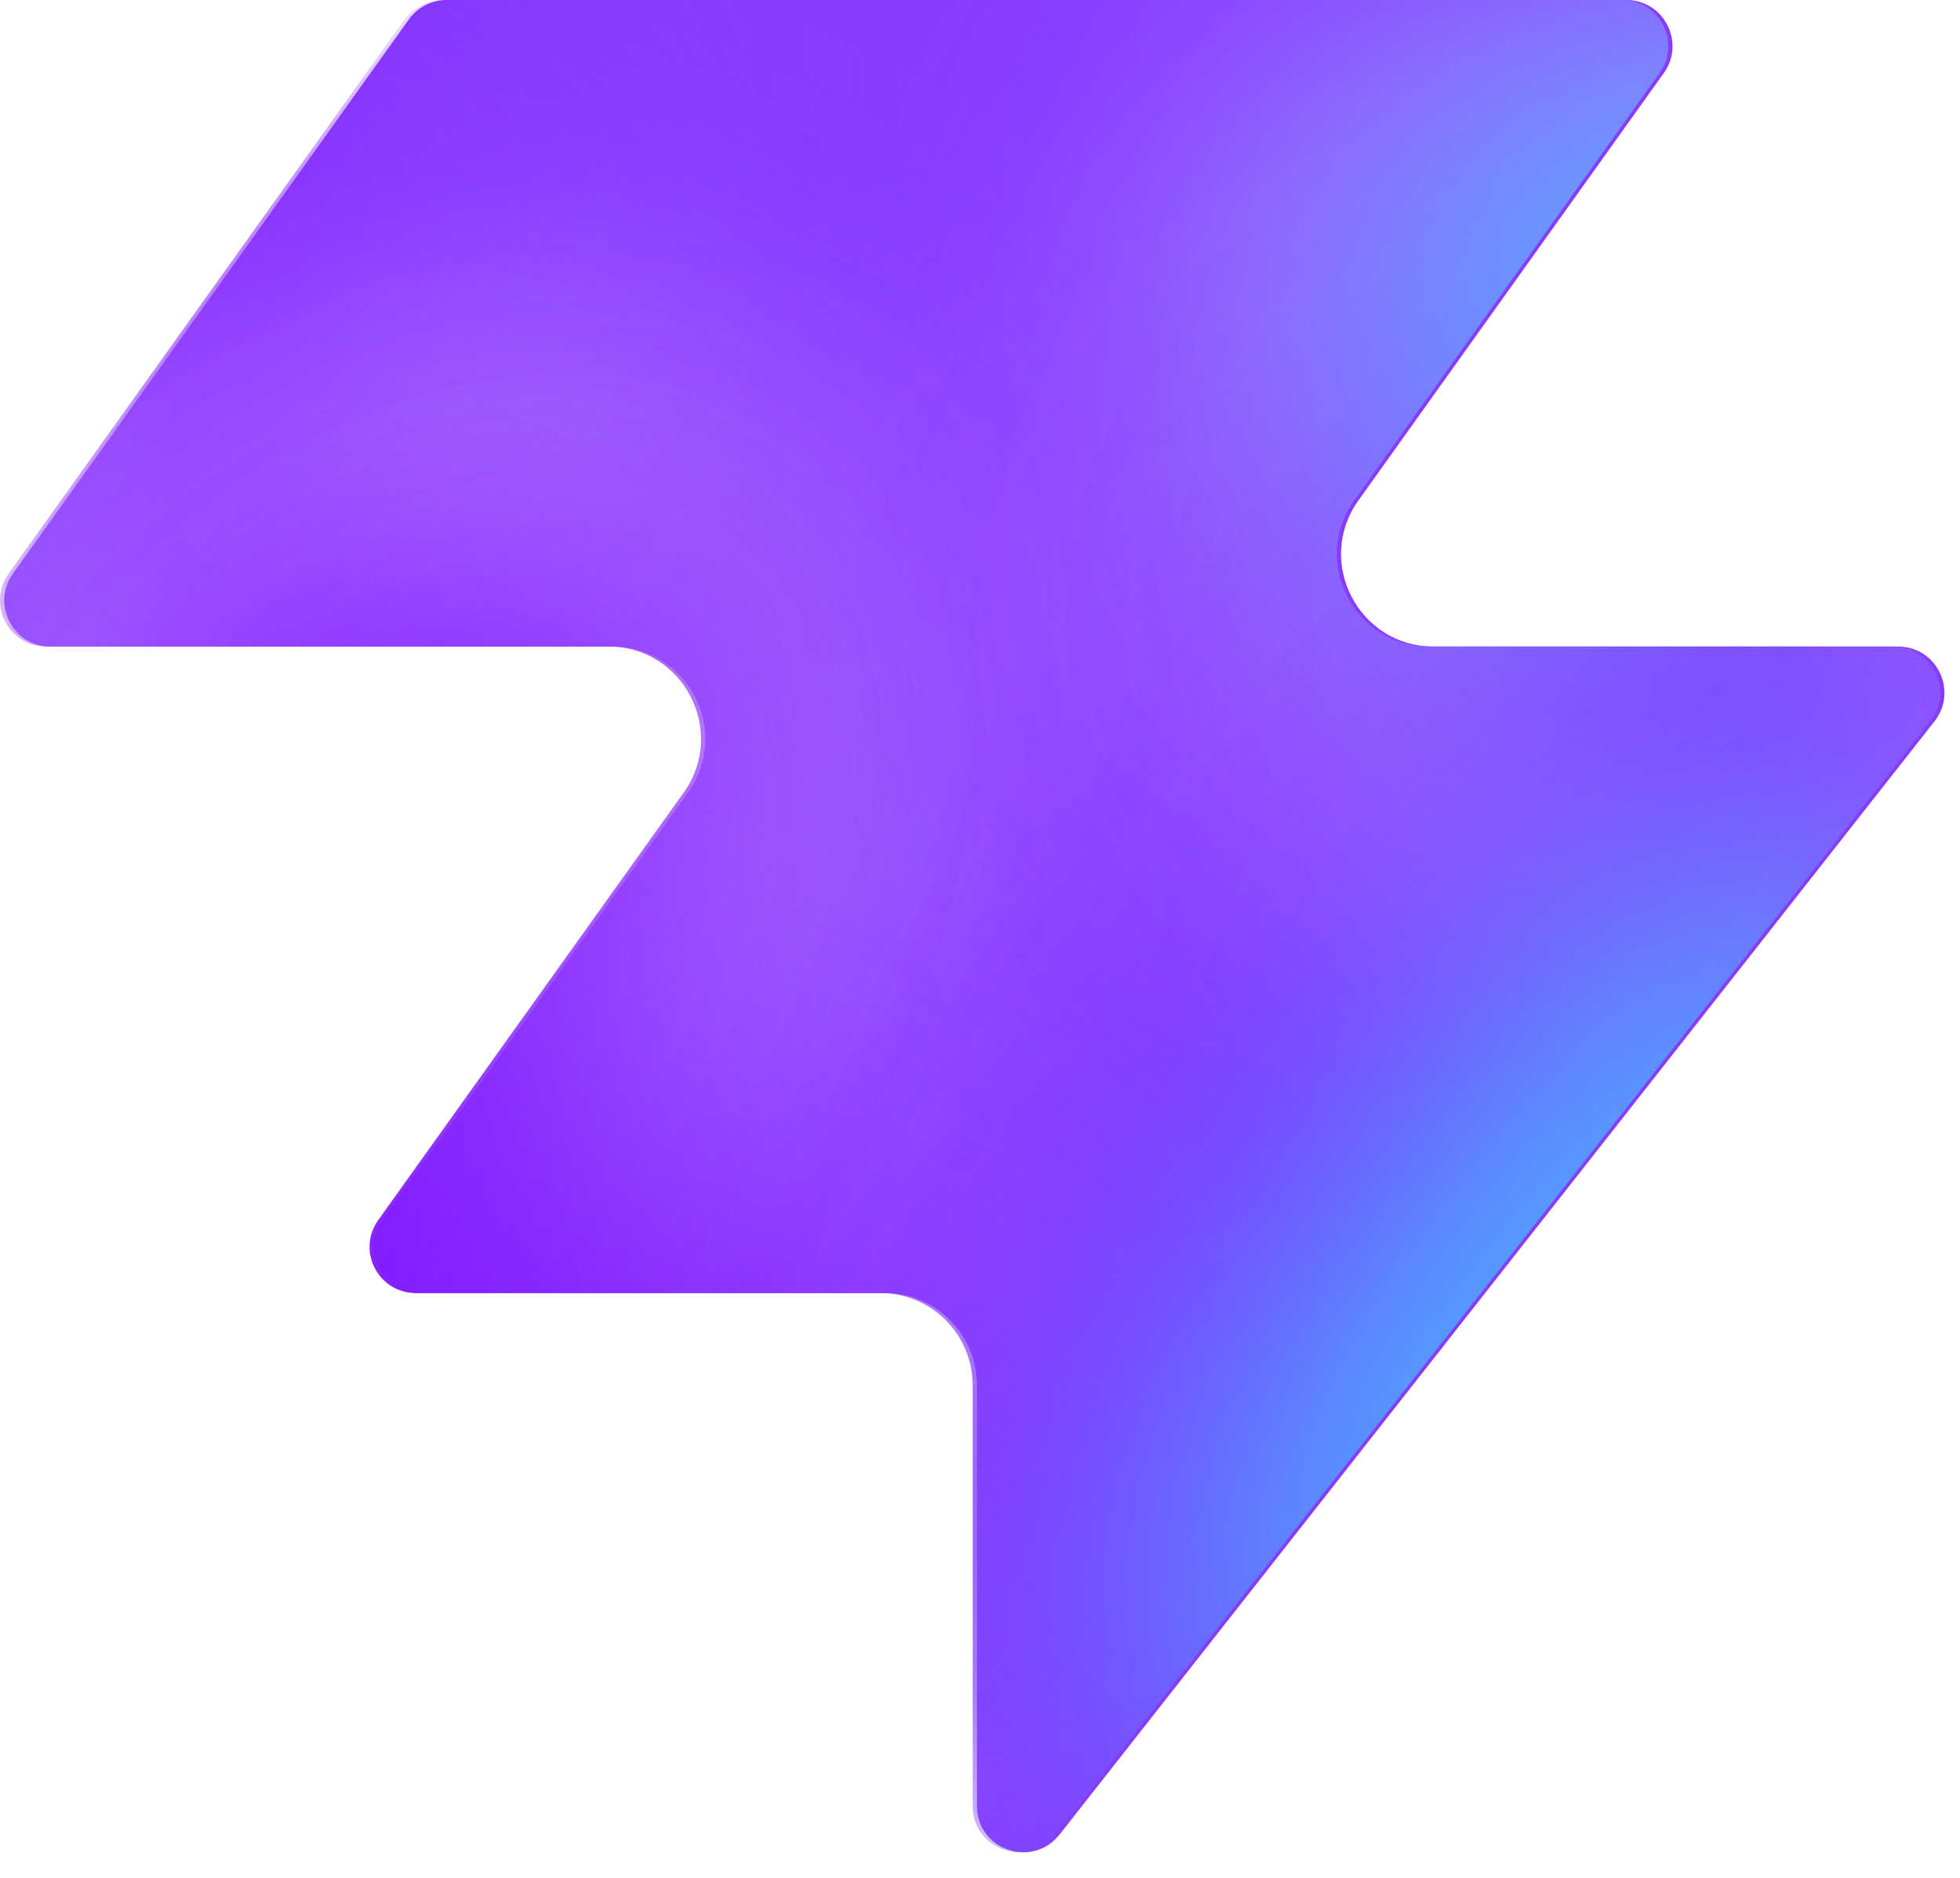
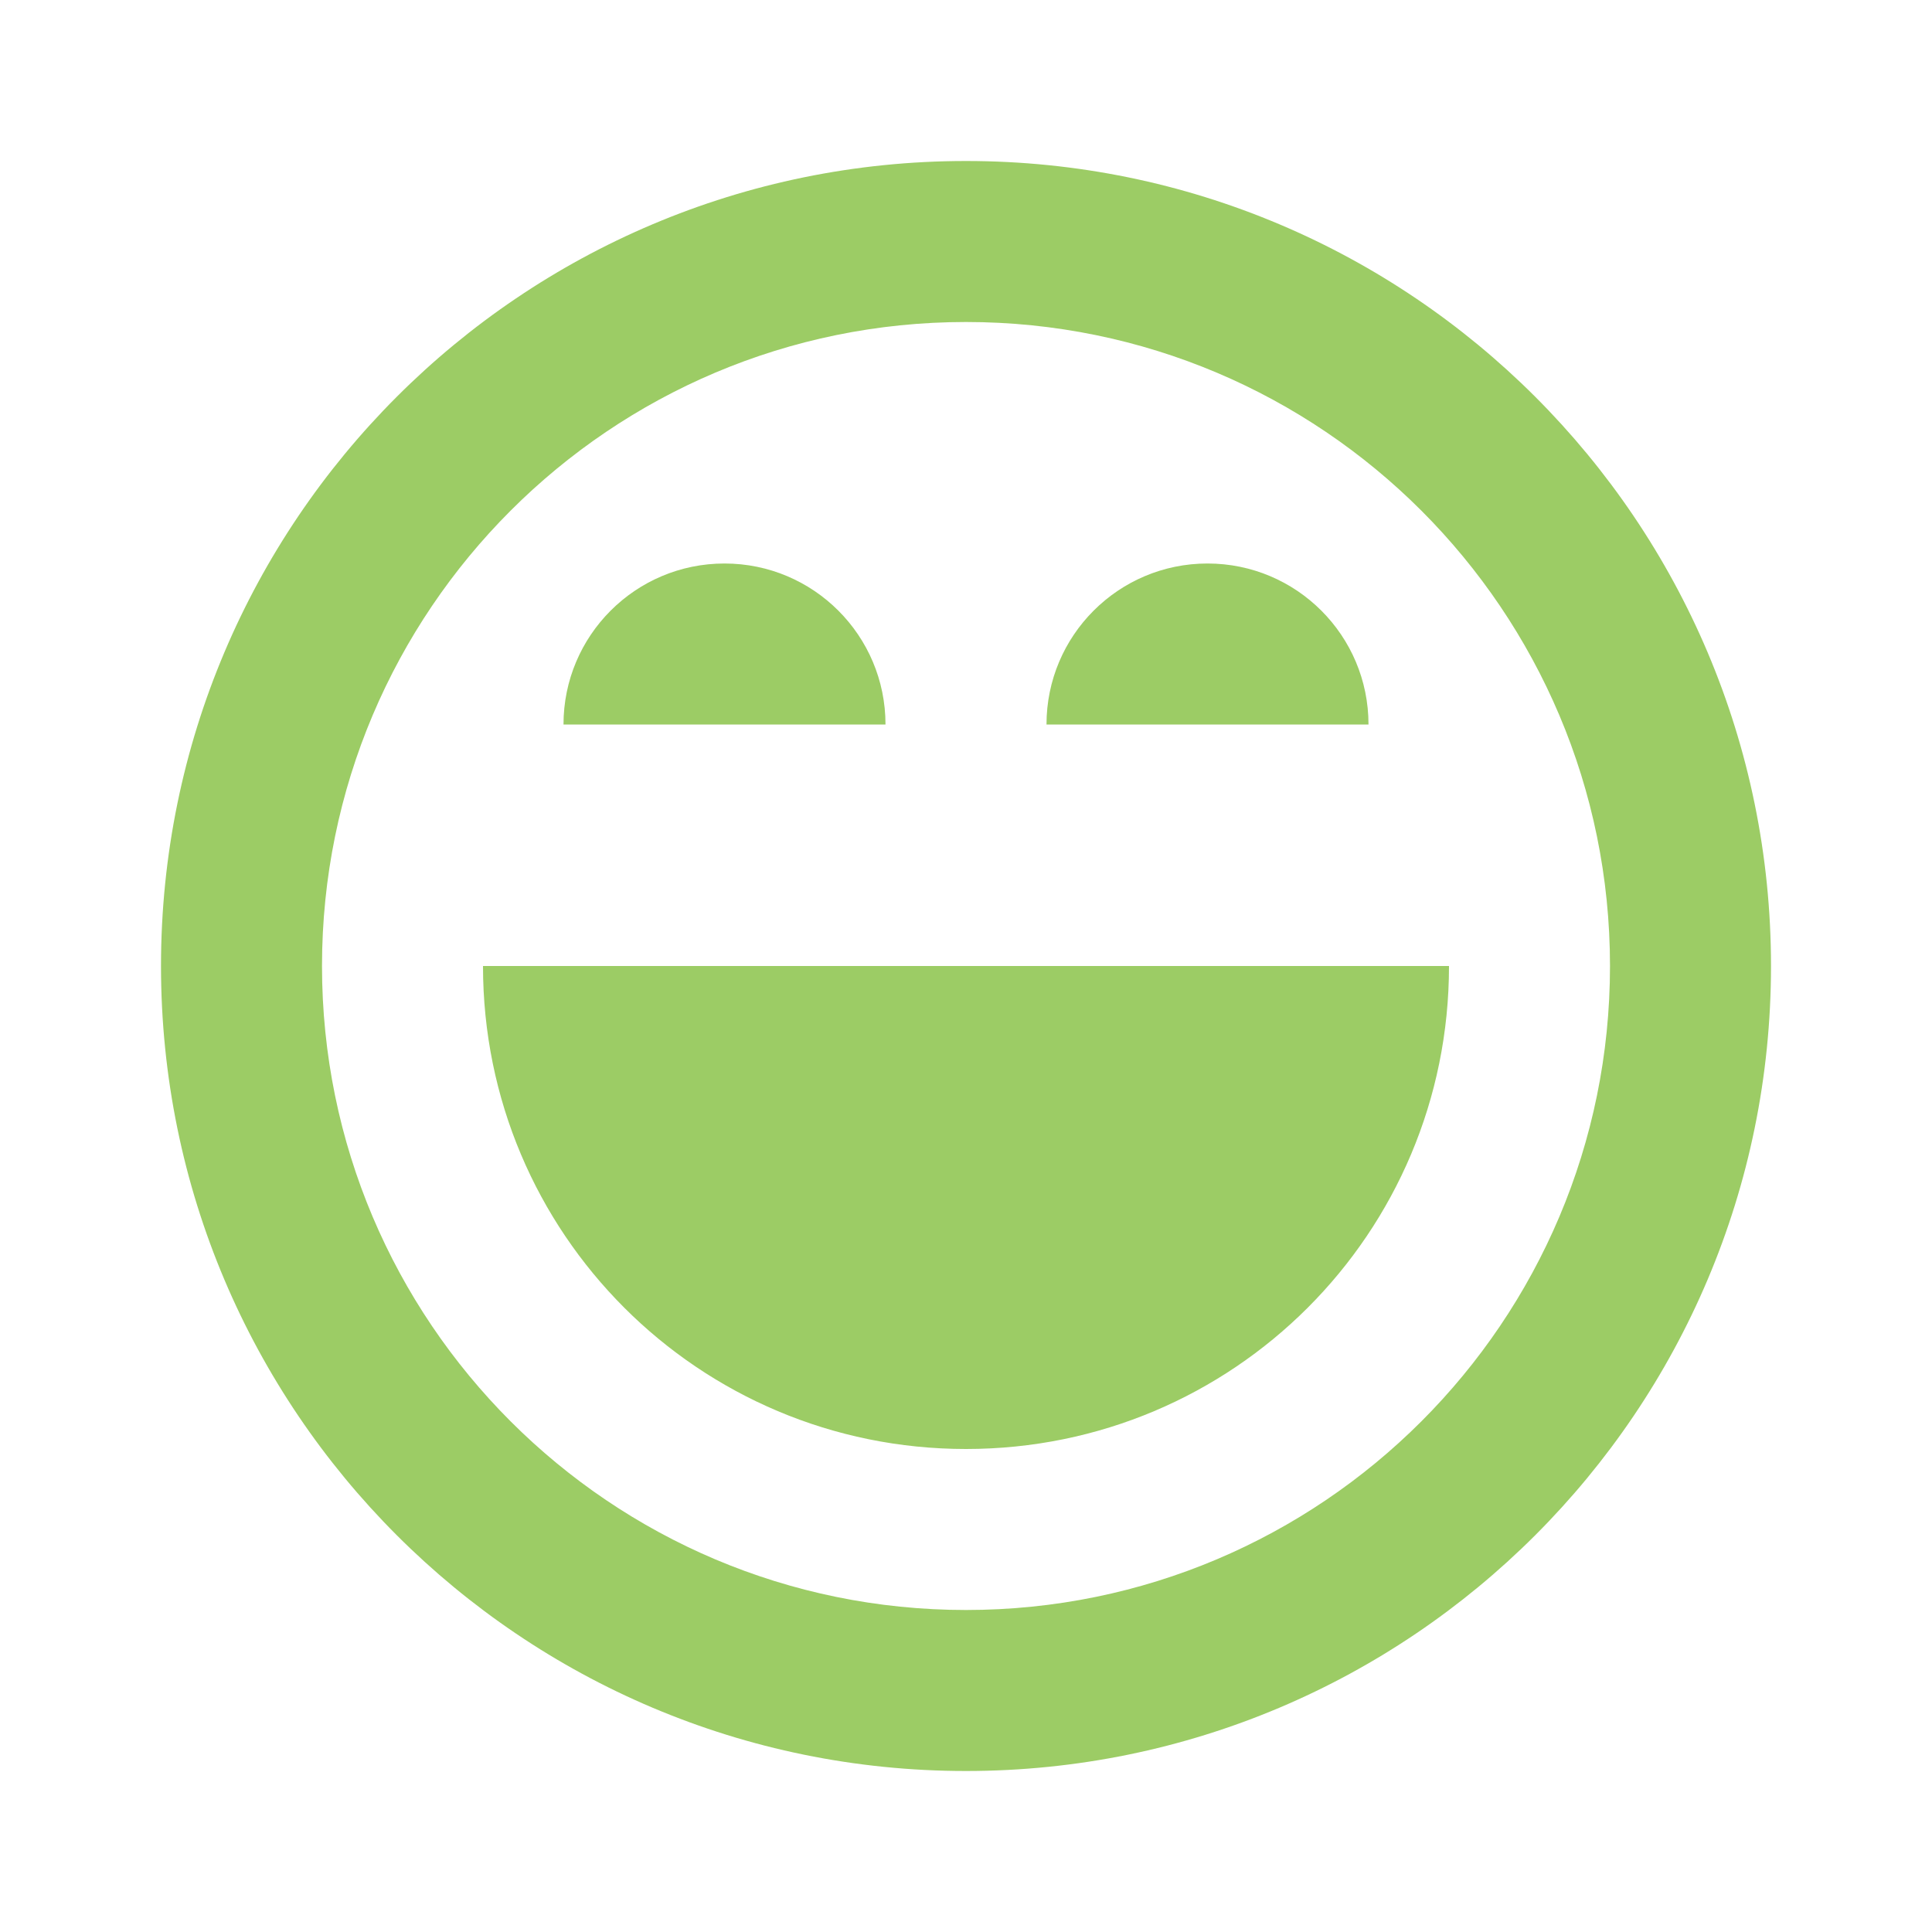
- <svg xmlns="http://www.w3.org/2000/svg" width="48" height="46" fill="none" viewBox="0 0 48 46">
-   <path fill="#863bff" d="M25.946 44.938c-.664.845-2.021.375-2.021-.698V33.937a2.26 2.26 0 0 0-2.262-2.262H10.287c-.92 0-1.456-1.04-.92-1.788l7.48-10.471c1.07-1.497 0-3.578-1.842-3.578H1.237c-.92 0-1.456-1.04-.92-1.788L10.013.474c.214-.297.556-.474.92-.474h28.894c.92 0 1.456 1.04.92 1.788l-7.48 10.471c-1.07 1.498 0 3.579 1.842 3.579h11.377c.943 0 1.473 1.088.89 1.83L25.947 44.94z" style="fill:#863bff;fill:color(display-p3 .525 .23 1);fill-opacity:1" />
-   <mask id="a" width="48" height="46" x="0" y="0" maskUnits="userSpaceOnUse" style="mask-type:alpha">
-     <path fill="#000" d="M25.842 44.938c-.664.844-2.021.375-2.021-.698V33.937a2.26 2.26 0 0 0-2.262-2.262H10.183c-.92 0-1.456-1.04-.92-1.788l7.48-10.471c1.07-1.498 0-3.579-1.842-3.579H1.133c-.92 0-1.456-1.04-.92-1.787L9.91.473c.214-.297.556-.474.92-.474h28.894c.92 0 1.456 1.04.92 1.788l-7.48 10.471c-1.07 1.498 0 3.578 1.842 3.578h11.377c.943 0 1.473 1.088.89 1.832L25.843 44.94z" style="fill:#000;fill-opacity:1" />
-   </mask>
-   <g mask="url(#a)">
-     <g filter="url(#b)">
-       <ellipse cx="5.508" cy="14.704" fill="#ede6ff" rx="5.508" ry="14.704" style="fill:#ede6ff;fill:color(display-p3 .927 .903 1);fill-opacity:1" transform="matrix(.00324 1 1 -.00324 -4.47 31.516)" />
-     </g>
-     <g filter="url(#c)">
-       <ellipse cx="10.399" cy="29.851" fill="#ede6ff" rx="10.399" ry="29.851" style="fill:#ede6ff;fill:color(display-p3 .927 .903 1);fill-opacity:1" transform="matrix(.00324 1 1 -.00324 -39.328 7.883)" />
-     </g>
-     <g filter="url(#d)">
-       <ellipse cx="5.508" cy="30.487" fill="#7e14ff" rx="5.508" ry="30.487" style="fill:#7e14ff;fill:color(display-p3 .492 .077 1);fill-opacity:1" transform="rotate(89.814 -25.913 -14.639)scale(1 -1)" />
-     </g>
-     <g filter="url(#e)">
-       <ellipse cx="5.508" cy="30.599" fill="#7e14ff" rx="5.508" ry="30.599" style="fill:#7e14ff;fill:color(display-p3 .492 .077 1);fill-opacity:1" transform="rotate(89.814 -32.644 -3.334)scale(1 -1)" />
-     </g>
-     <g filter="url(#f)">
-       <ellipse cx="5.508" cy="30.599" fill="#7e14ff" rx="5.508" ry="30.599" style="fill:#7e14ff;fill:color(display-p3 .492 .077 1);fill-opacity:1" transform="matrix(.00324 1 1 -.00324 -34.34 30.47)" />
-     </g>
-     <g filter="url(#g)">
-       <ellipse cx="14.072" cy="22.078" fill="#ede6ff" rx="14.072" ry="22.078" style="fill:#ede6ff;fill:color(display-p3 .927 .903 1);fill-opacity:1" transform="rotate(93.35 24.506 48.493)scale(-1 1)" />
-     </g>
-     <g filter="url(#h)">
-       <ellipse cx="3.47" cy="21.501" fill="#7e14ff" rx="3.47" ry="21.501" style="fill:#7e14ff;fill:color(display-p3 .492 .077 1);fill-opacity:1" transform="rotate(89.009 28.708 47.59)scale(-1 1)" />
-     </g>
-     <g filter="url(#i)">
-       <ellipse cx="3.47" cy="21.501" fill="#7e14ff" rx="3.47" ry="21.501" style="fill:#7e14ff;fill:color(display-p3 .492 .077 1);fill-opacity:1" transform="rotate(89.009 28.708 47.59)scale(-1 1)" />
-     </g>
-     <g filter="url(#j)">
-       <ellipse cx=".387" cy="8.972" fill="#7e14ff" rx="4.407" ry="29.108" style="fill:#7e14ff;fill:color(display-p3 .492 .077 1);fill-opacity:1" transform="rotate(39.51 .387 8.972)" />
-     </g>
-     <g filter="url(#k)">
-       <ellipse cx="47.523" cy="-6.092" fill="#7e14ff" rx="4.407" ry="29.108" style="fill:#7e14ff;fill:color(display-p3 .492 .077 1);fill-opacity:1" transform="rotate(37.892 47.523 -6.092)" />
-     </g>
-     <g filter="url(#l)">
-       <ellipse cx="41.412" cy="6.333" fill="#47bfff" rx="5.971" ry="9.665" style="fill:#47bfff;fill:color(display-p3 .28 .748 1);fill-opacity:1" transform="rotate(37.892 41.412 6.333)" />
-     </g>
-     <g filter="url(#m)">
-       <ellipse cx="-1.879" cy="38.332" fill="#7e14ff" rx="4.407" ry="29.108" style="fill:#7e14ff;fill:color(display-p3 .492 .077 1);fill-opacity:1" transform="rotate(37.892 -1.88 38.332)" />
-     </g>
-     <g filter="url(#n)">
-       <ellipse cx="-1.879" cy="38.332" fill="#7e14ff" rx="4.407" ry="29.108" style="fill:#7e14ff;fill:color(display-p3 .492 .077 1);fill-opacity:1" transform="rotate(37.892 -1.88 38.332)" />
-     </g>
-     <g filter="url(#o)">
-       <ellipse cx="35.651" cy="29.907" fill="#7e14ff" rx="4.407" ry="29.108" style="fill:#7e14ff;fill:color(display-p3 .492 .077 1);fill-opacity:1" transform="rotate(37.892 35.651 29.907)" />
-     </g>
-     <g filter="url(#p)">
-       <ellipse cx="38.418" cy="32.4" fill="#47bfff" rx="5.971" ry="15.297" style="fill:#47bfff;fill:color(display-p3 .28 .748 1);fill-opacity:1" transform="rotate(37.892 38.418 32.4)" />
-     </g>
-   </g>
-   <defs>
-     <filter id="b" width="60.045" height="41.654" x="-19.77" y="16.149" color-interpolation-filters="sRGB" filterUnits="userSpaceOnUse">
-       <feFlood flood-opacity="0" result="BackgroundImageFix" />
-       <feBlend in="SourceGraphic" in2="BackgroundImageFix" result="shape" />
-       <feGaussianBlur result="effect1_foregroundBlur_2002_17158" stdDeviation="7.659" />
-     </filter>
-     <filter id="c" width="90.34" height="51.437" x="-54.613" y="-7.533" color-interpolation-filters="sRGB" filterUnits="userSpaceOnUse">
-       <feFlood flood-opacity="0" result="BackgroundImageFix" />
-       <feBlend in="SourceGraphic" in2="BackgroundImageFix" result="shape" />
-       <feGaussianBlur result="effect1_foregroundBlur_2002_17158" stdDeviation="7.659" />
-     </filter>
-     <filter id="d" width="79.355" height="29.4" x="-49.64" y="2.03" color-interpolation-filters="sRGB" filterUnits="userSpaceOnUse">
-       <feFlood flood-opacity="0" result="BackgroundImageFix" />
-       <feBlend in="SourceGraphic" in2="BackgroundImageFix" result="shape" />
-       <feGaussianBlur result="effect1_foregroundBlur_2002_17158" stdDeviation="4.596" />
-     </filter>
-     <filter id="e" width="79.579" height="29.4" x="-45.045" y="20.029" color-interpolation-filters="sRGB" filterUnits="userSpaceOnUse">
-       <feFlood flood-opacity="0" result="BackgroundImageFix" />
-       <feBlend in="SourceGraphic" in2="BackgroundImageFix" result="shape" />
-       <feGaussianBlur result="effect1_foregroundBlur_2002_17158" stdDeviation="4.596" />
-     </filter>
-     <filter id="f" width="79.579" height="29.4" x="-43.513" y="21.178" color-interpolation-filters="sRGB" filterUnits="userSpaceOnUse">
-       <feFlood flood-opacity="0" result="BackgroundImageFix" />
-       <feBlend in="SourceGraphic" in2="BackgroundImageFix" result="shape" />
-       <feGaussianBlur result="effect1_foregroundBlur_2002_17158" stdDeviation="4.596" />
-     </filter>
-     <filter id="g" width="74.749" height="58.852" x="15.756" y="-17.901" color-interpolation-filters="sRGB" filterUnits="userSpaceOnUse">
-       <feFlood flood-opacity="0" result="BackgroundImageFix" />
-       <feBlend in="SourceGraphic" in2="BackgroundImageFix" result="shape" />
-       <feGaussianBlur result="effect1_foregroundBlur_2002_17158" stdDeviation="7.659" />
-     </filter>
-     <filter id="h" width="61.377" height="25.362" x="23.548" y="2.284" color-interpolation-filters="sRGB" filterUnits="userSpaceOnUse">
-       <feFlood flood-opacity="0" result="BackgroundImageFix" />
-       <feBlend in="SourceGraphic" in2="BackgroundImageFix" result="shape" />
-       <feGaussianBlur result="effect1_foregroundBlur_2002_17158" stdDeviation="4.596" />
-     </filter>
-     <filter id="i" width="61.377" height="25.362" x="23.548" y="2.284" color-interpolation-filters="sRGB" filterUnits="userSpaceOnUse">
-       <feFlood flood-opacity="0" result="BackgroundImageFix" />
-       <feBlend in="SourceGraphic" in2="BackgroundImageFix" result="shape" />
-       <feGaussianBlur result="effect1_foregroundBlur_2002_17158" stdDeviation="4.596" />
-     </filter>
-     <filter id="j" width="56.045" height="63.649" x="-27.636" y="-22.853" color-interpolation-filters="sRGB" filterUnits="userSpaceOnUse">
-       <feFlood flood-opacity="0" result="BackgroundImageFix" />
-       <feBlend in="SourceGraphic" in2="BackgroundImageFix" result="shape" />
-       <feGaussianBlur result="effect1_foregroundBlur_2002_17158" stdDeviation="4.596" />
-     </filter>
-     <filter id="k" width="54.814" height="64.646" x="20.116" y="-38.415" color-interpolation-filters="sRGB" filterUnits="userSpaceOnUse">
-       <feFlood flood-opacity="0" result="BackgroundImageFix" />
-       <feBlend in="SourceGraphic" in2="BackgroundImageFix" result="shape" />
-       <feGaussianBlur result="effect1_foregroundBlur_2002_17158" stdDeviation="4.596" />
-     </filter>
-     <filter id="l" width="33.541" height="35.313" x="24.641" y="-11.323" color-interpolation-filters="sRGB" filterUnits="userSpaceOnUse">
-       <feFlood flood-opacity="0" result="BackgroundImageFix" />
-       <feBlend in="SourceGraphic" in2="BackgroundImageFix" result="shape" />
-       <feGaussianBlur result="effect1_foregroundBlur_2002_17158" stdDeviation="4.596" />
-     </filter>
-     <filter id="m" width="54.814" height="64.646" x="-29.286" y="6.009" color-interpolation-filters="sRGB" filterUnits="userSpaceOnUse">
-       <feFlood flood-opacity="0" result="BackgroundImageFix" />
-       <feBlend in="SourceGraphic" in2="BackgroundImageFix" result="shape" />
-       <feGaussianBlur result="effect1_foregroundBlur_2002_17158" stdDeviation="4.596" />
-     </filter>
-     <filter id="n" width="54.814" height="64.646" x="-29.286" y="6.009" color-interpolation-filters="sRGB" filterUnits="userSpaceOnUse">
-       <feFlood flood-opacity="0" result="BackgroundImageFix" />
-       <feBlend in="SourceGraphic" in2="BackgroundImageFix" result="shape" />
-       <feGaussianBlur result="effect1_foregroundBlur_2002_17158" stdDeviation="4.596" />
-     </filter>
-     <filter id="o" width="54.814" height="64.646" x="8.244" y="-2.416" color-interpolation-filters="sRGB" filterUnits="userSpaceOnUse">
-       <feFlood flood-opacity="0" result="BackgroundImageFix" />
-       <feBlend in="SourceGraphic" in2="BackgroundImageFix" result="shape" />
-       <feGaussianBlur result="effect1_foregroundBlur_2002_17158" stdDeviation="4.596" />
-     </filter>
-     <filter id="p" width="39.409" height="43.623" x="18.713" y="10.588" color-interpolation-filters="sRGB" filterUnits="userSpaceOnUse">
-       <feFlood flood-opacity="0" result="BackgroundImageFix" />
-       <feBlend in="SourceGraphic" in2="BackgroundImageFix" result="shape" />
-       <feGaussianBlur result="effect1_foregroundBlur_2002_17158" stdDeviation="4.596" />
-     </filter>
-   </defs>
+ <svg xmlns="http://www.w3.org/2000/svg" viewBox="0 0 24 24">
+   <path fill="#9CCC65" d="M12,2C6.477,2 2,6.477 2,12C2,17.523 6.477,22 12,22C17.523,22 22,17.523 22,12C22,6.477 17.523,2 12,2zM12,4C16.418,4 20,7.582 20,12C20,16.418 16.418,20 12,20C7.582,20 4,16.418 4,12C4,7.582 7.582,4 12,4zM9,7C7.895,7 7,7.895 7,9L11,9C11,7.895 10.105,7 9,7zM15,7C13.895,7 13,7.895 13,9L17,9C17,7.895 16.105,7 15,7zM6,12C6,15.32 8.68,18 12,18C15.32,18 18,15.32 18,12L6,12z" />
</svg>
